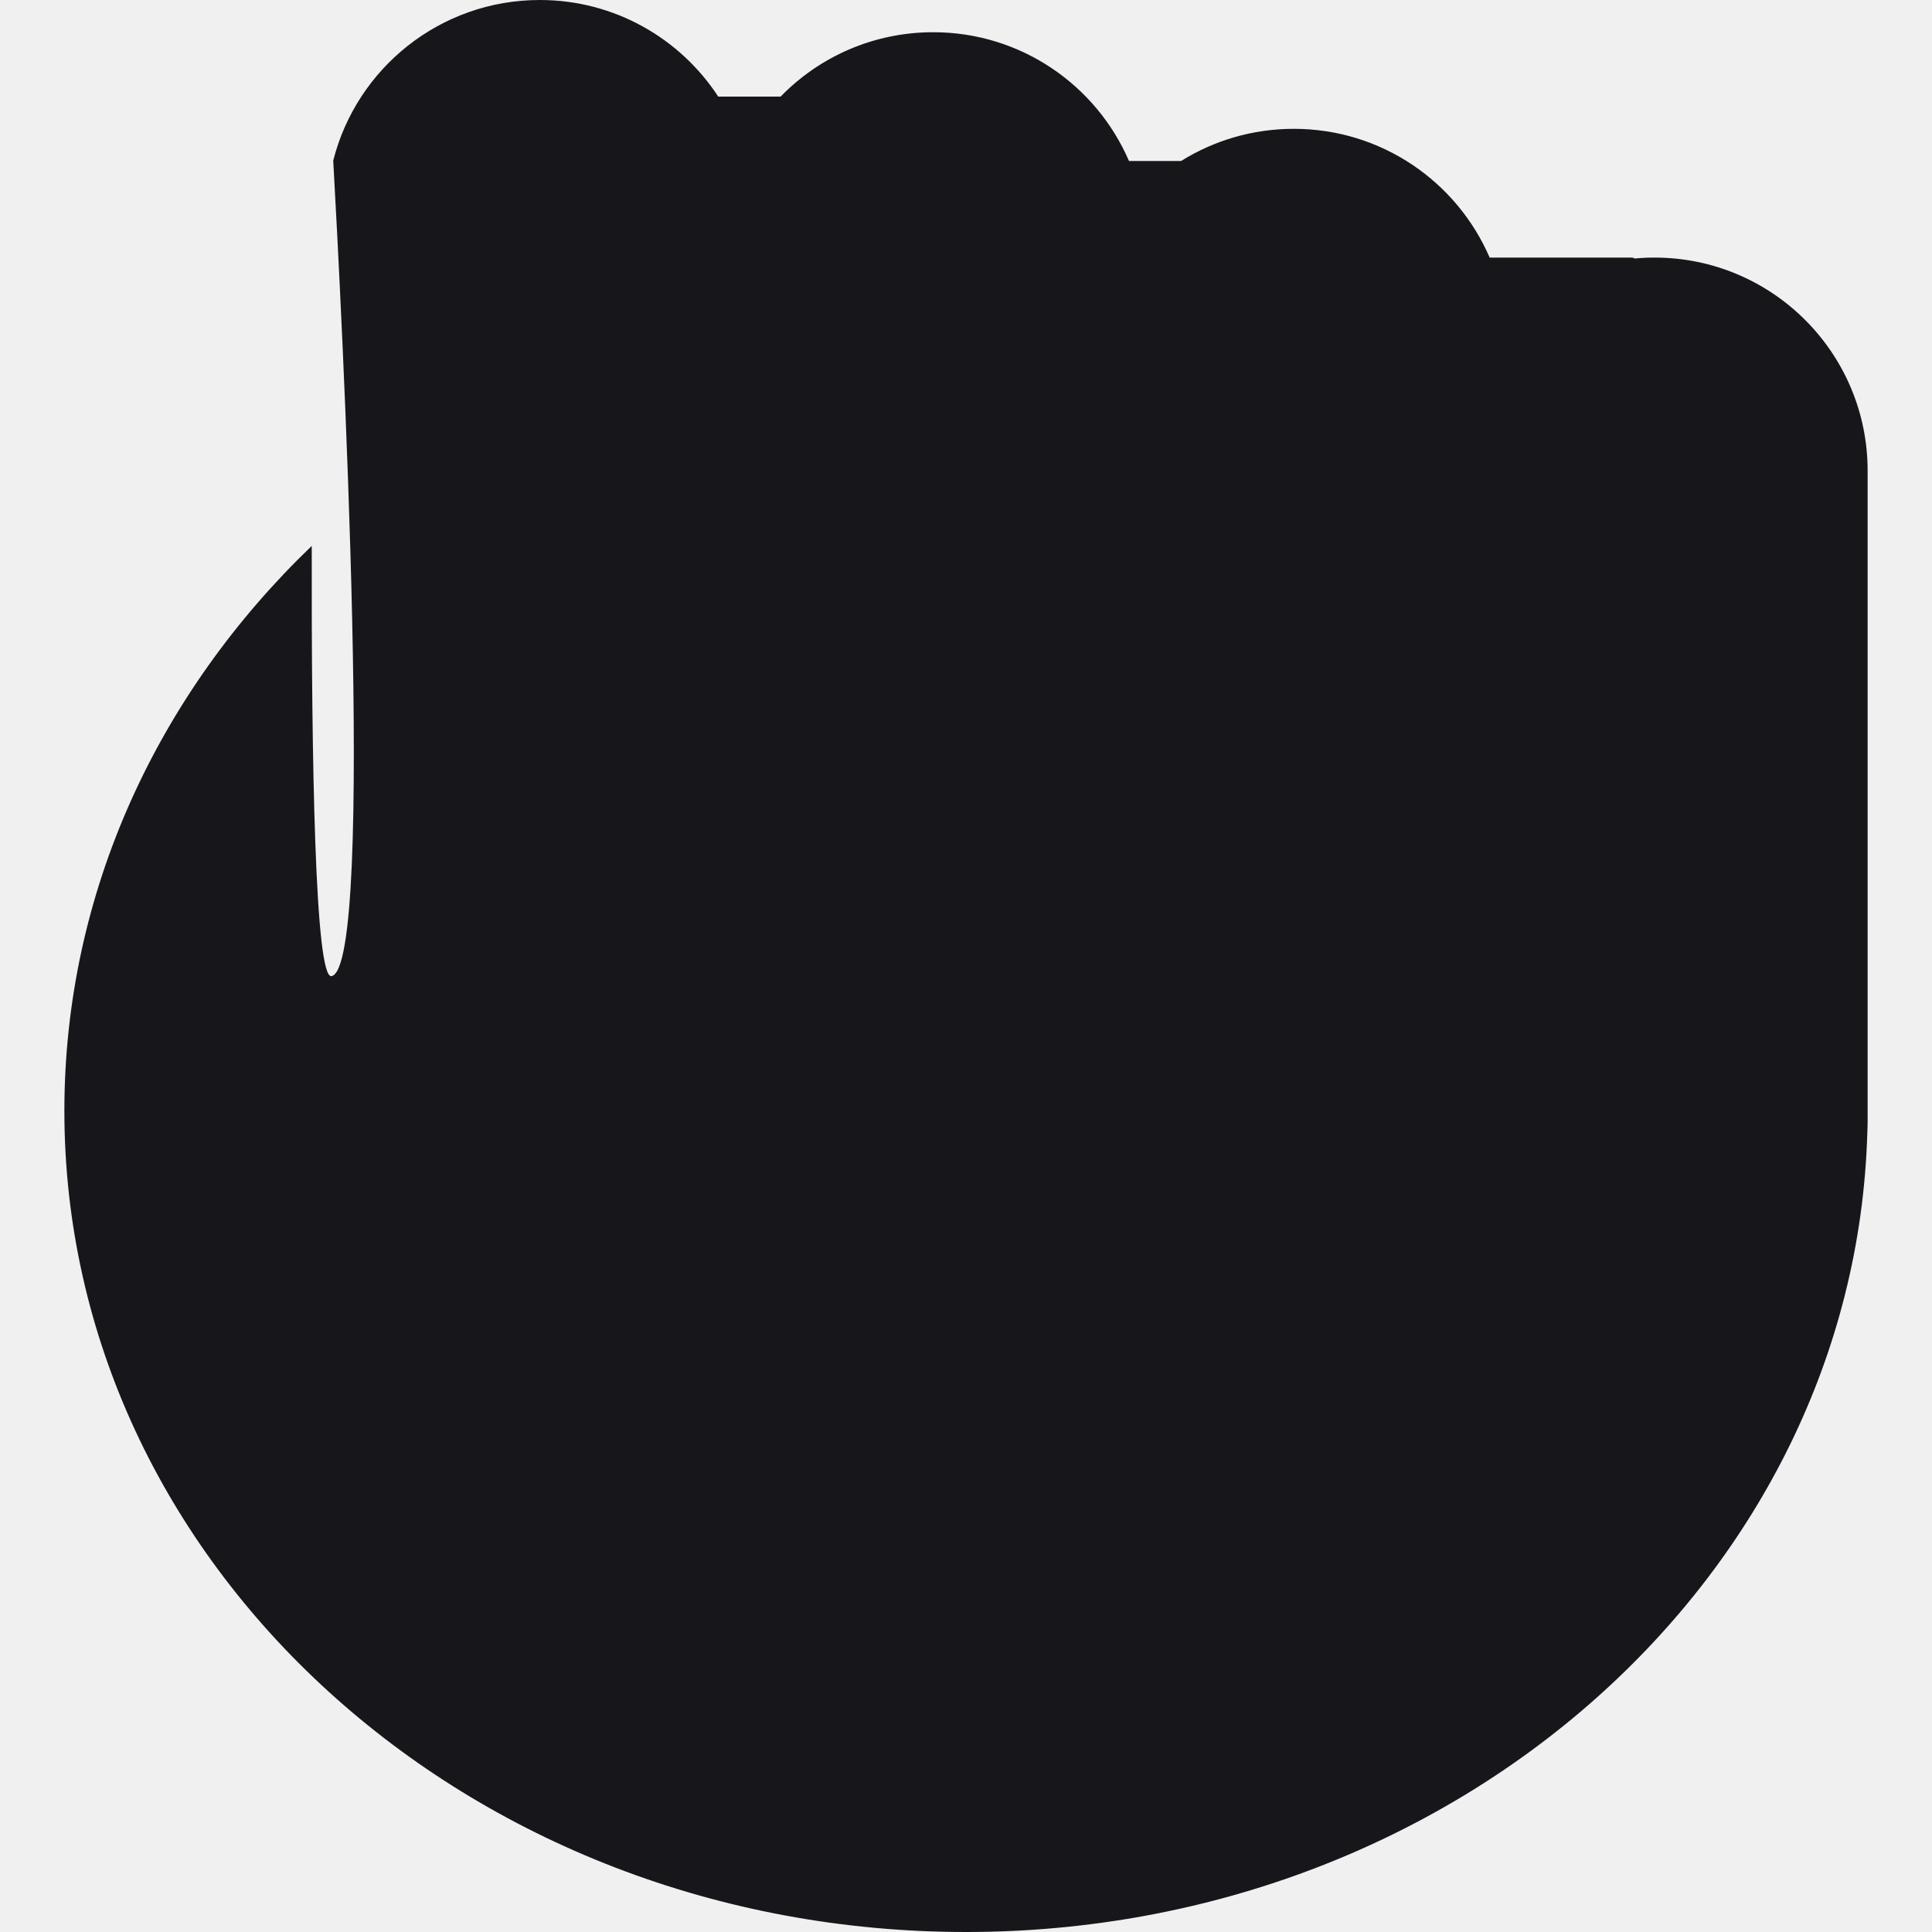
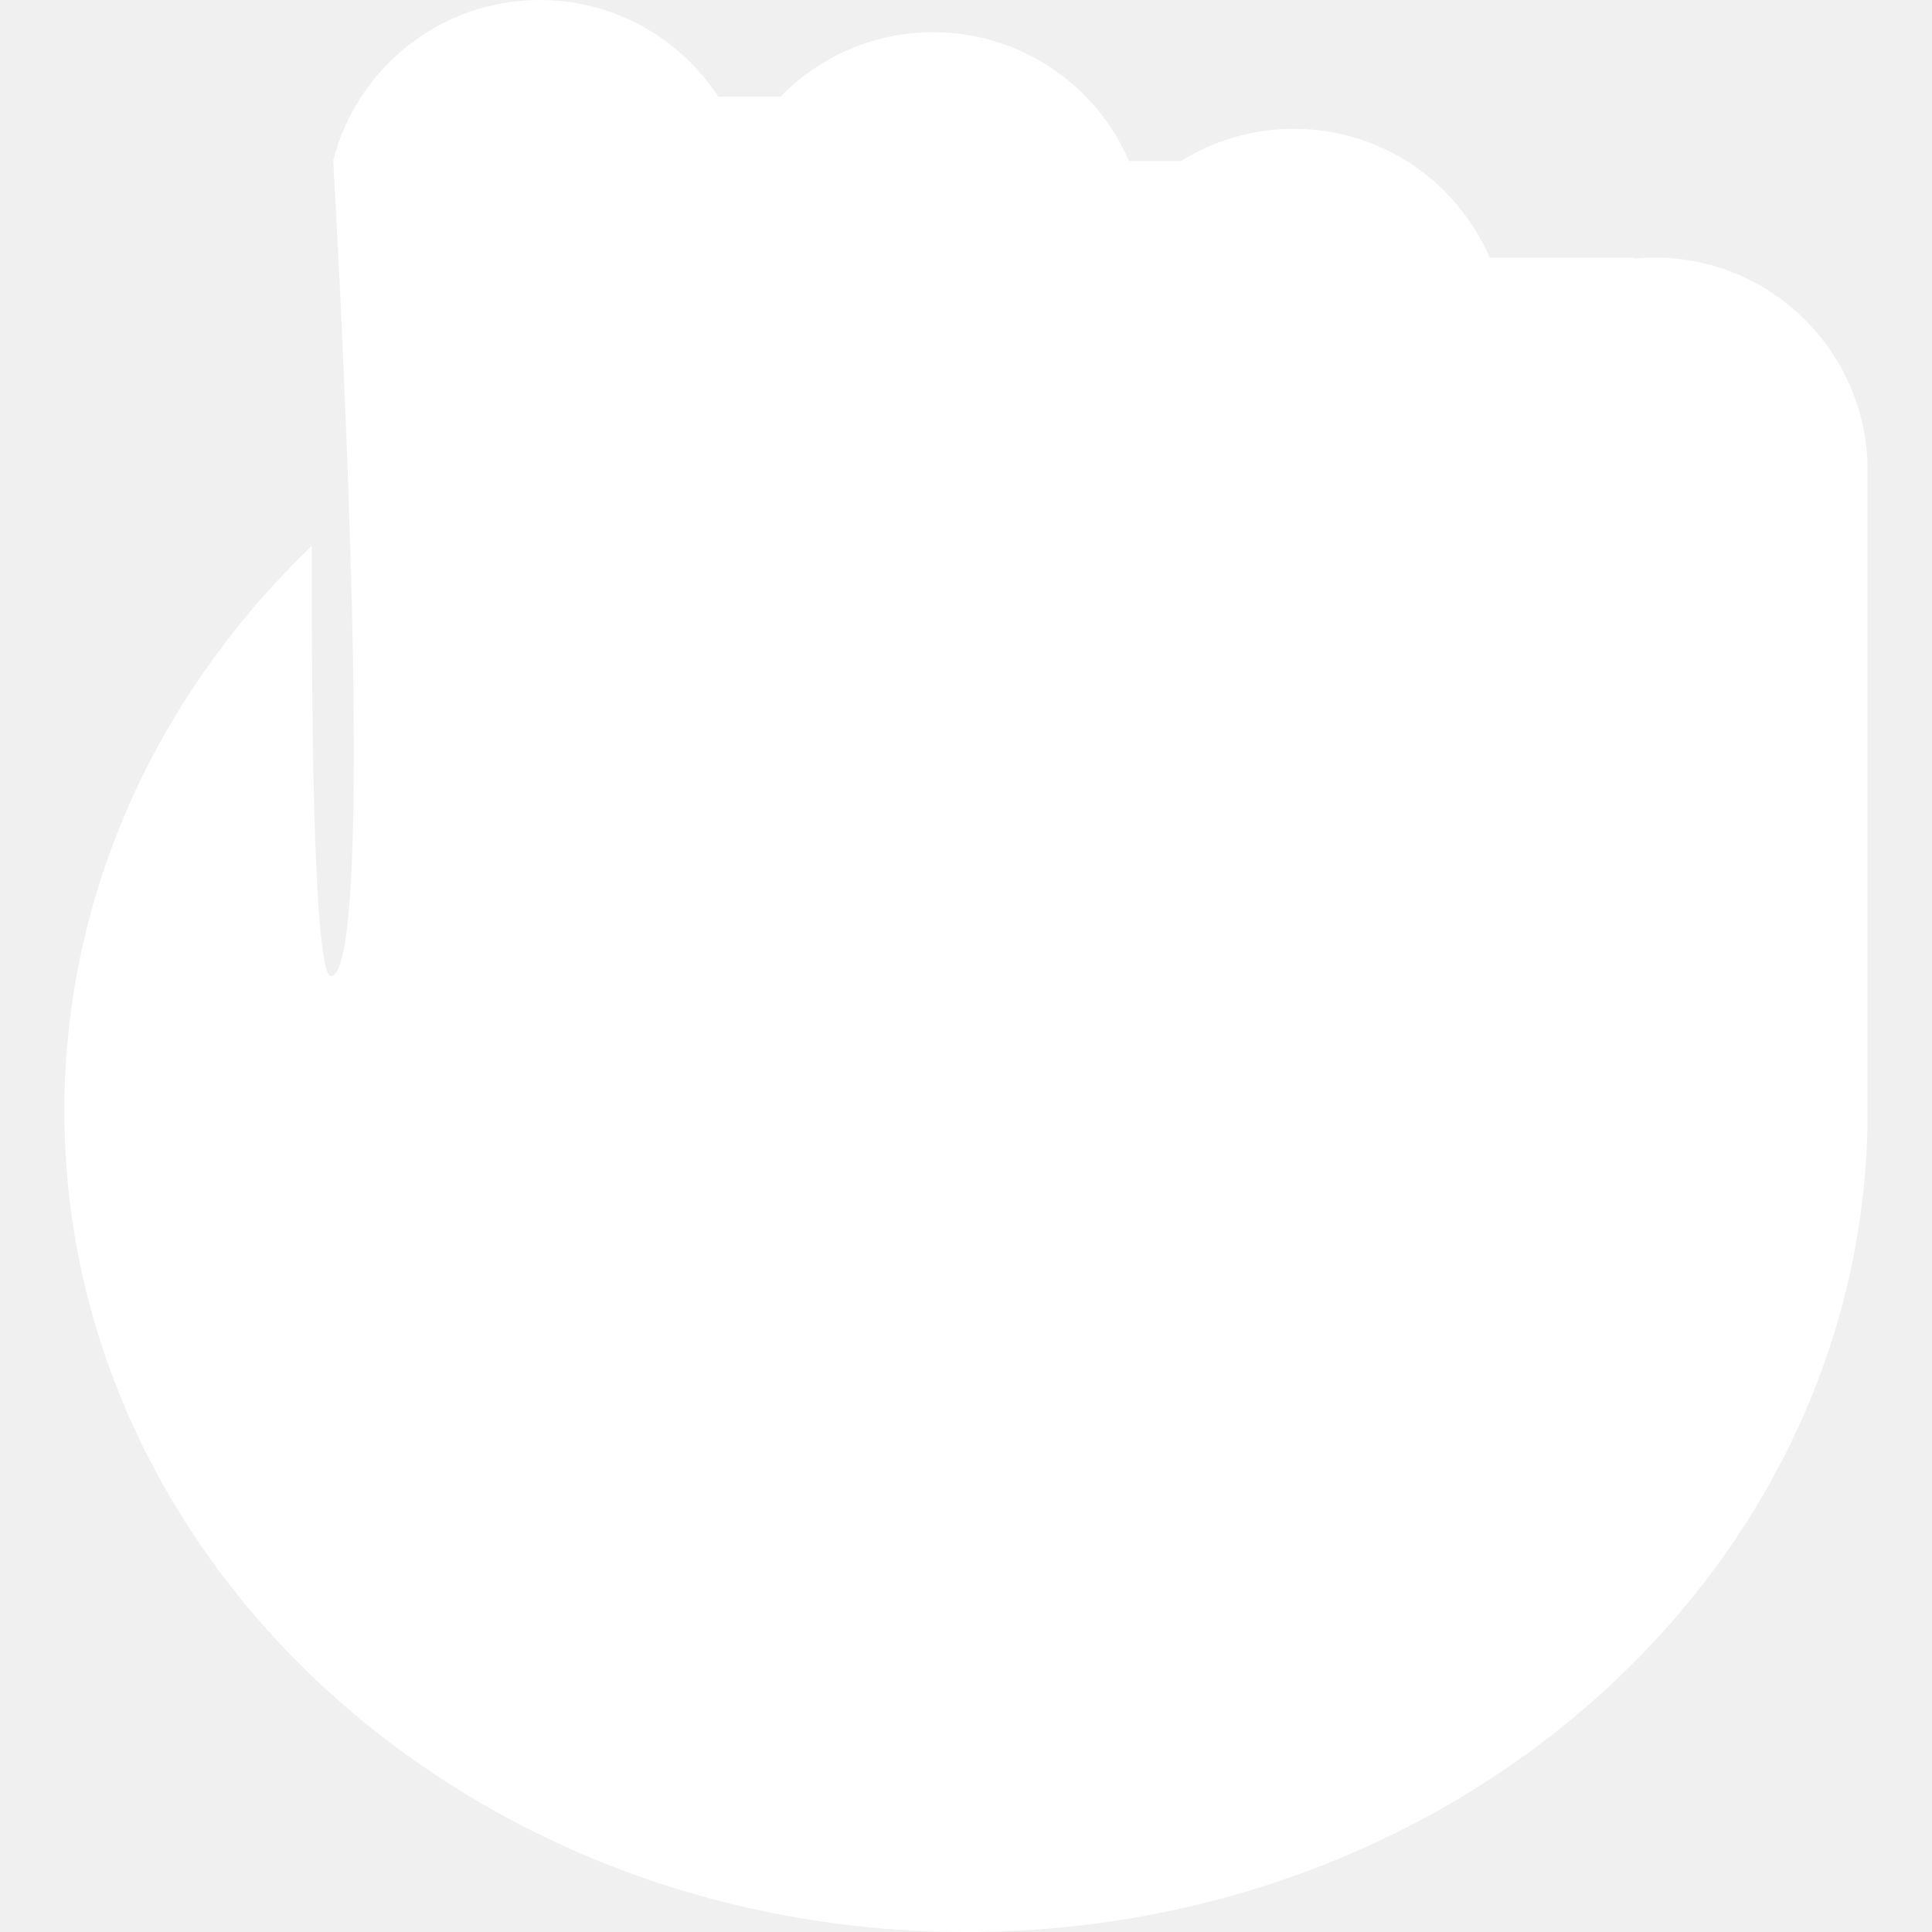
<svg xmlns="http://www.w3.org/2000/svg" width="25" height="25" viewBox="0 0 25 25" fill="none">
-   <path fill-rule="evenodd" clip-rule="evenodd" d="M4.312 2.078C4.614 0.884 5.696 0 6.985 0C7.951 0 8.802 0.497 9.294 1.25H10.101C10.601 0.736 11.301 0.417 12.076 0.417C13.211 0.417 14.186 1.103 14.609 2.083H15.284C15.707 1.819 16.207 1.667 16.742 1.667C17.878 1.667 18.853 2.353 19.276 3.333H21.111C21.127 3.333 21.142 3.338 21.154 3.345C21.238 3.337 21.323 3.333 21.409 3.333C22.932 3.333 24.167 4.568 24.167 6.091V14.36L24.167 14.375L24.167 14.39V14.509C24.167 14.56 24.165 14.61 24.163 14.66C23.997 20.396 18.839 25 12.5 25C6.057 25 0.833 20.243 0.833 14.375C0.833 11.543 2.05 8.969 4.034 7.064C4.029 9.826 4.076 12.68 4.291 12.631C4.867 12.5 4.417 3.947 4.312 2.078Z" fill="#17171B" />
+   <path fill-rule="evenodd" clip-rule="evenodd" d="M4.312 2.078C4.614 0.884 5.696 0 6.985 0C7.951 0 8.802 0.497 9.294 1.25H10.101C10.601 0.736 11.301 0.417 12.076 0.417C13.211 0.417 14.186 1.103 14.609 2.083H15.284C15.707 1.819 16.207 1.667 16.742 1.667C17.878 1.667 18.853 2.353 19.276 3.333H21.111C21.127 3.333 21.142 3.338 21.154 3.345C21.238 3.337 21.323 3.333 21.409 3.333C22.932 3.333 24.167 4.568 24.167 6.091V14.36L24.167 14.375L24.167 14.39V14.509C24.167 14.56 24.165 14.61 24.163 14.66C23.997 20.396 18.839 25 12.5 25C6.057 25 0.833 20.243 0.833 14.375C0.833 11.543 2.05 8.969 4.034 7.064C4.029 9.826 4.076 12.68 4.291 12.631C4.867 12.5 4.417 3.947 4.312 2.078Z" fill="white" />
</svg>
